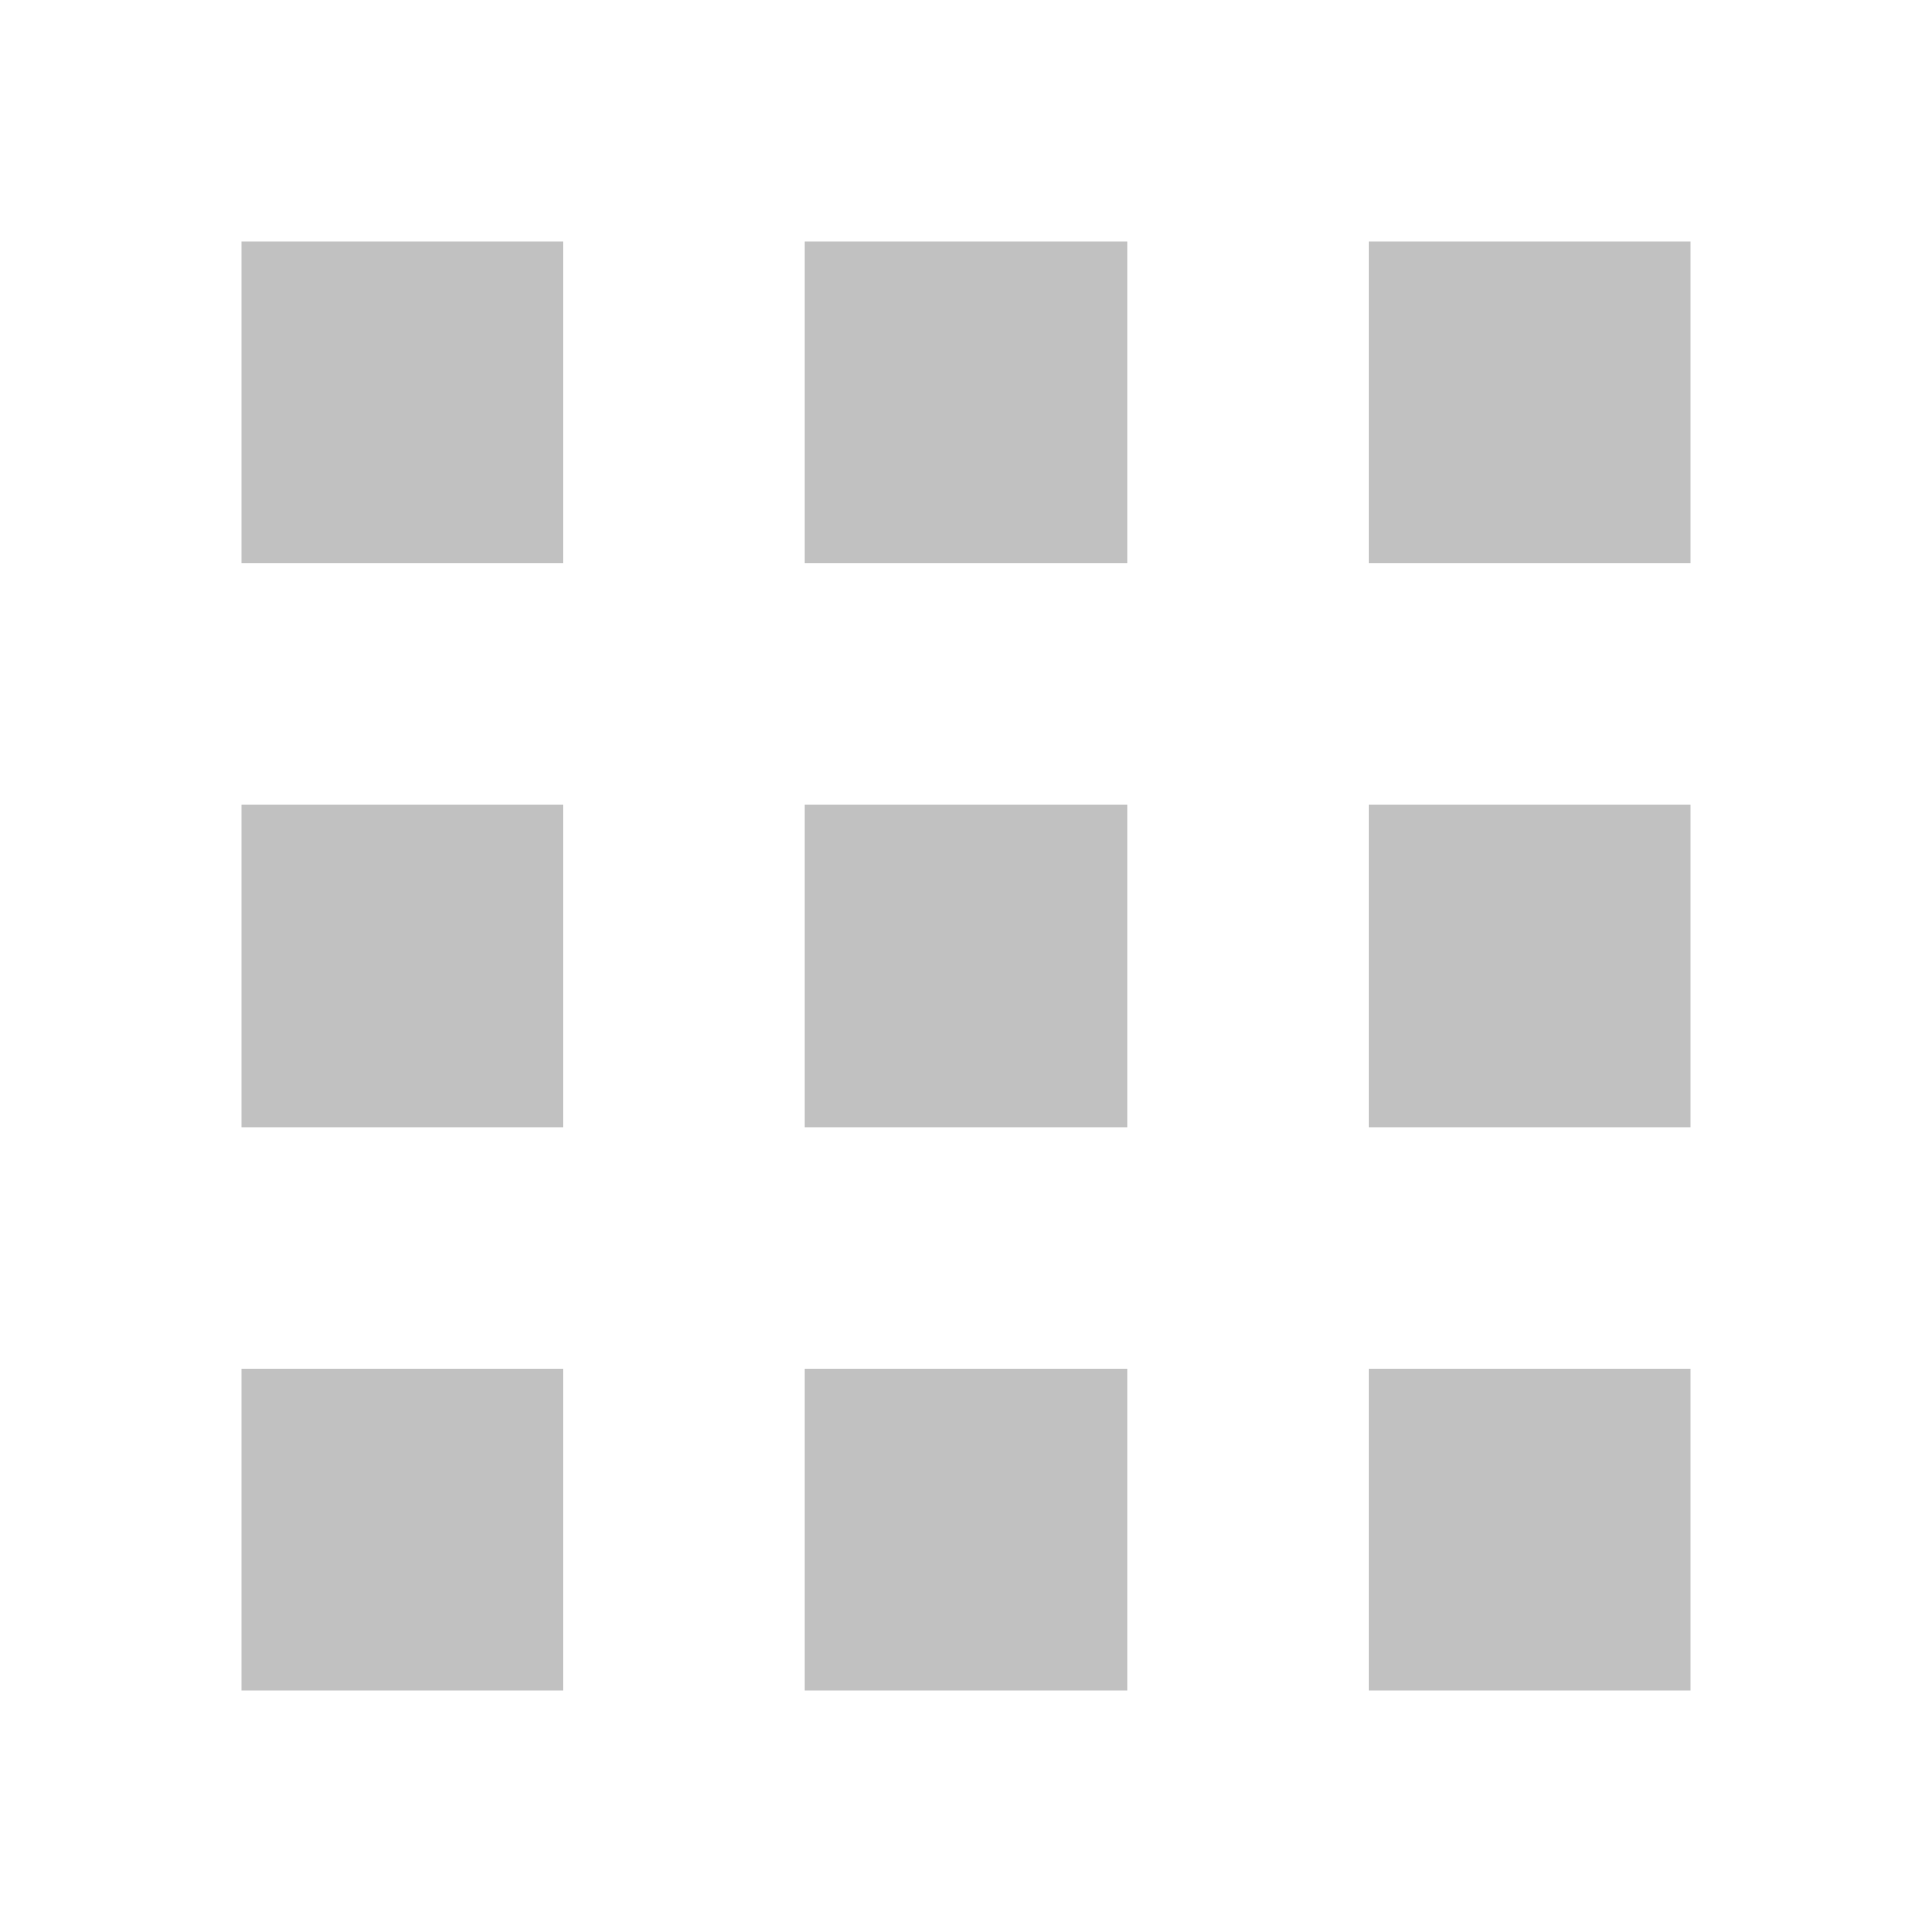
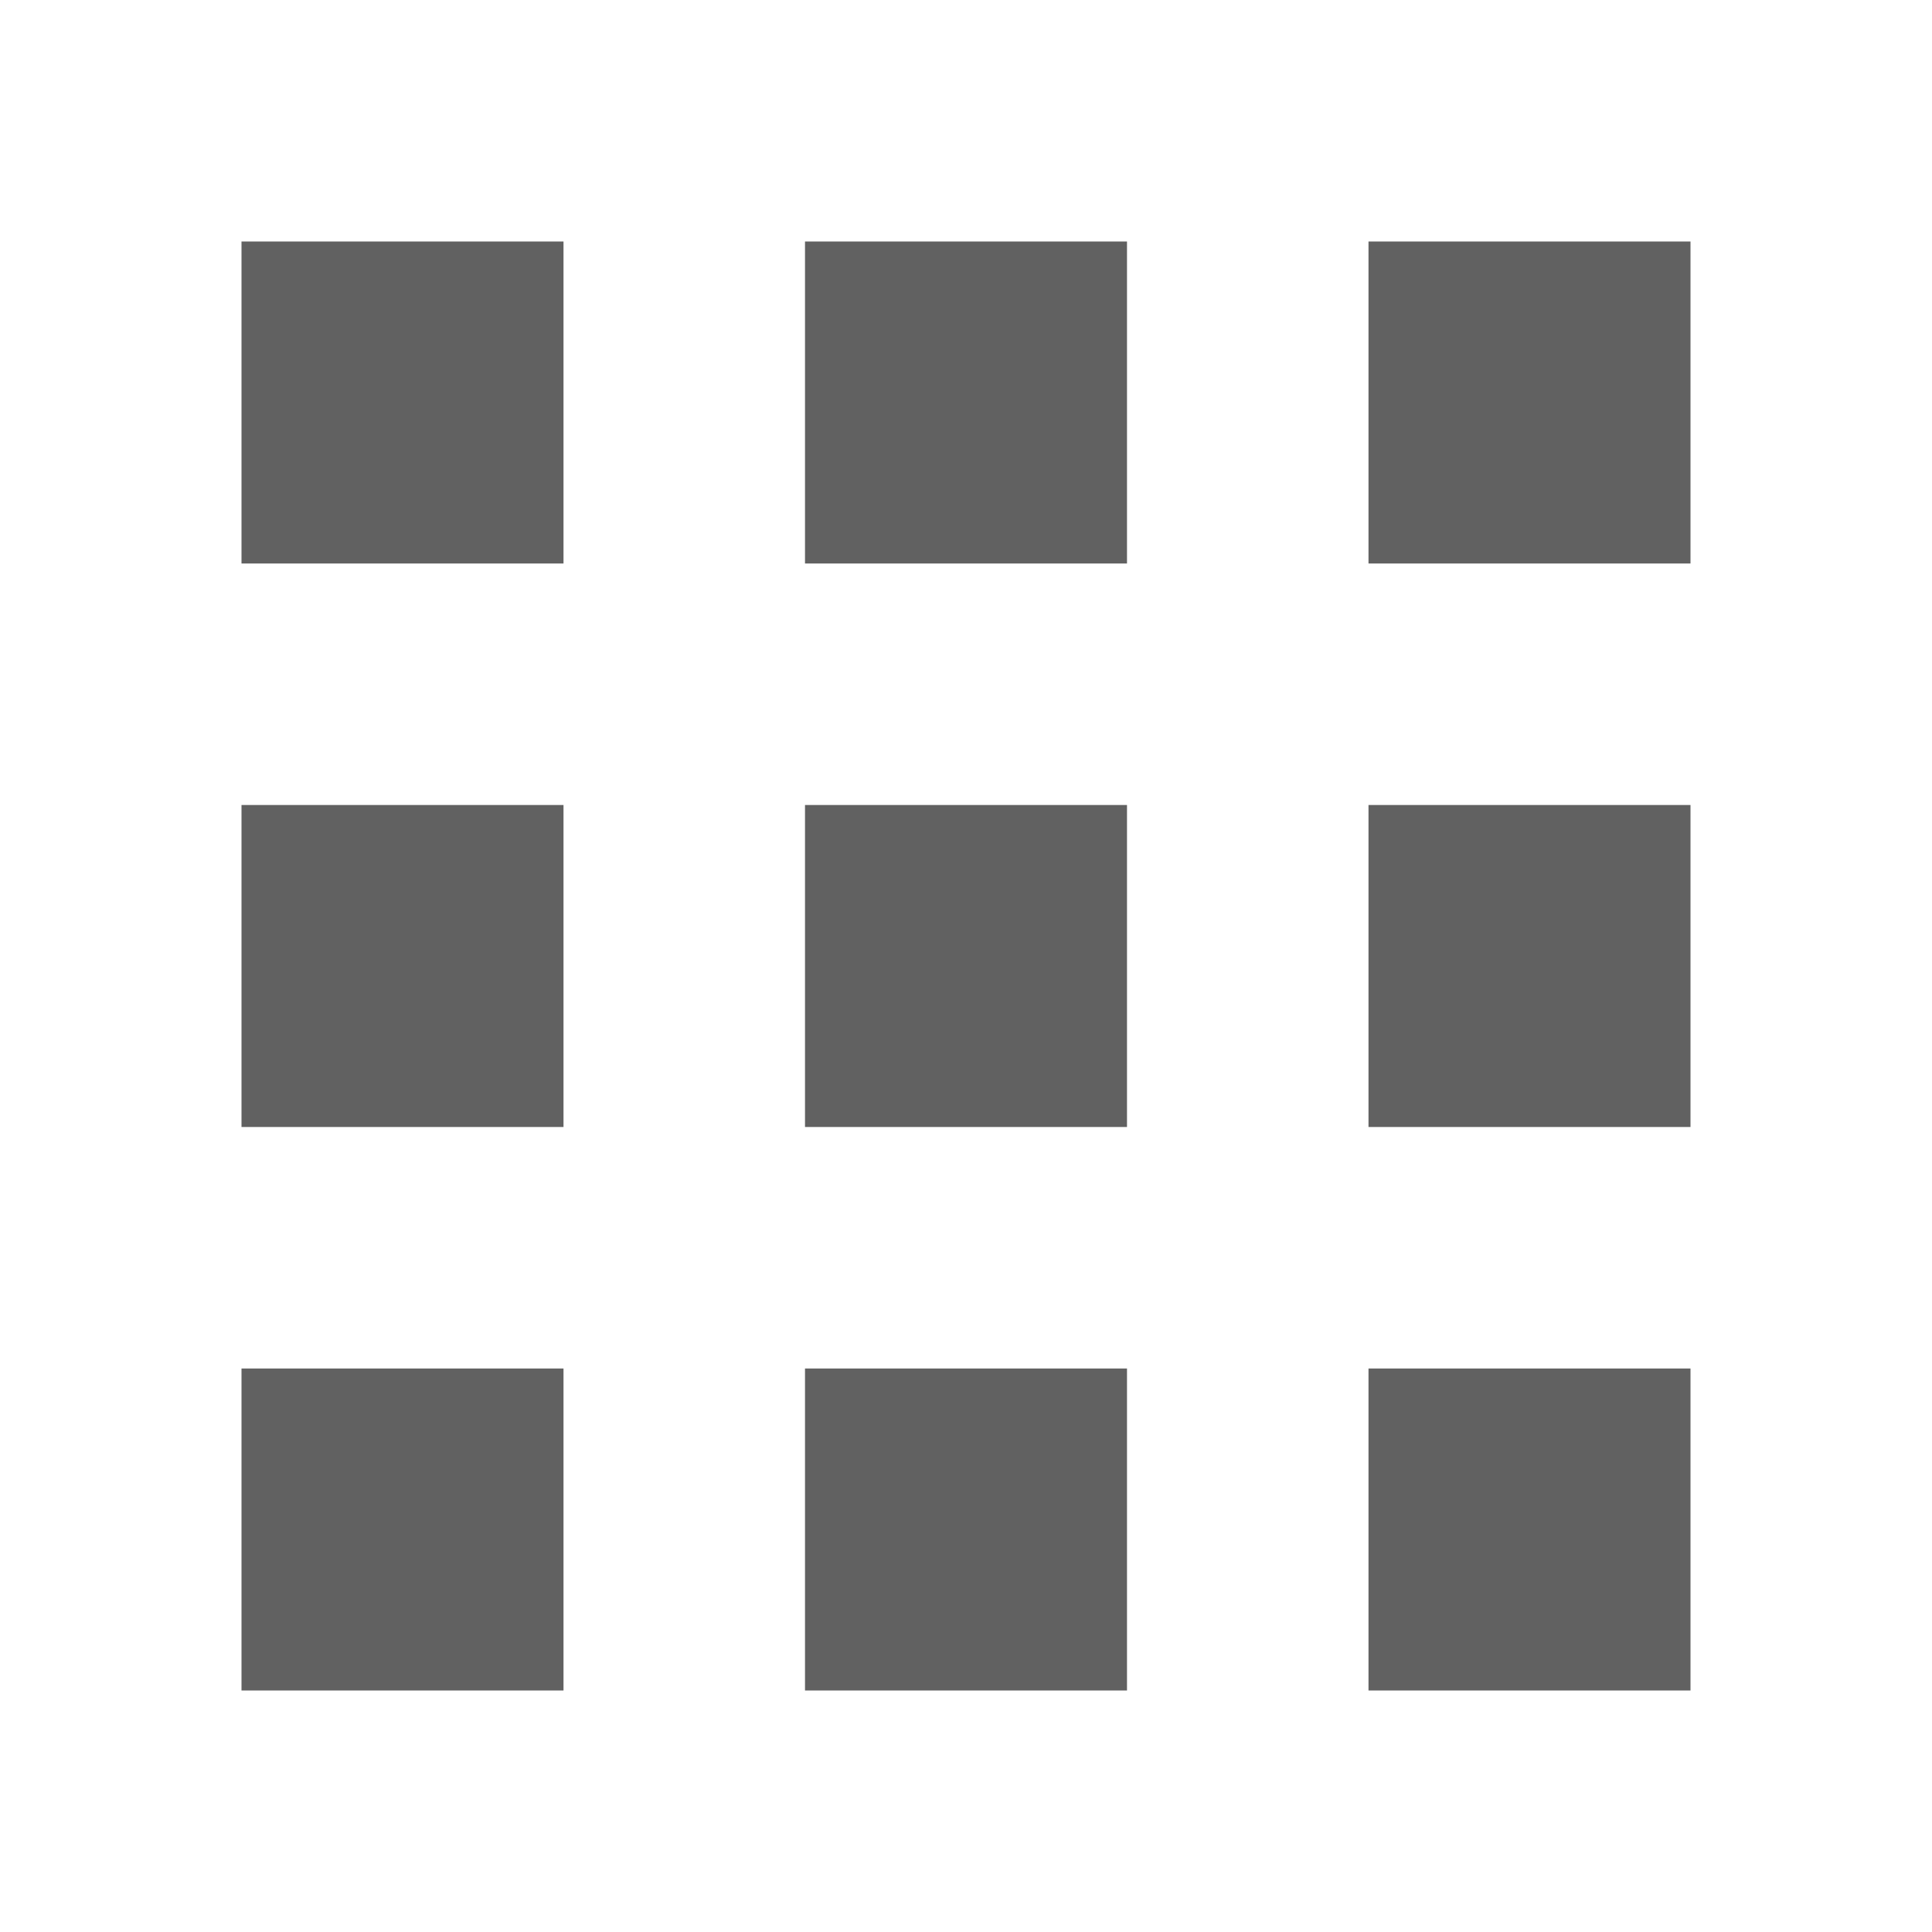
- <svg xmlns="http://www.w3.org/2000/svg" viewBox="0 0 24 24" data-supported-dps="24x24" fill="#c1c1c1" class="mercado-match" width="24" height="24" focusable="false">
+ <svg xmlns="http://www.w3.org/2000/svg" viewBox="0 0 24 24" data-supported-dps="24x24" fill="#616161" class="mercado-match" width="24" height="24" focusable="false">
  <path d="M3 3h4v4H3zm7 4h4V3h-4zm7-4v4h4V3zM3 14h4v-4H3zm7 0h4v-4h-4zm7 0h4v-4h-4zM3 21h4v-4H3zm7 0h4v-4h-4zm7 0h4v-4h-4z" />
</svg>
